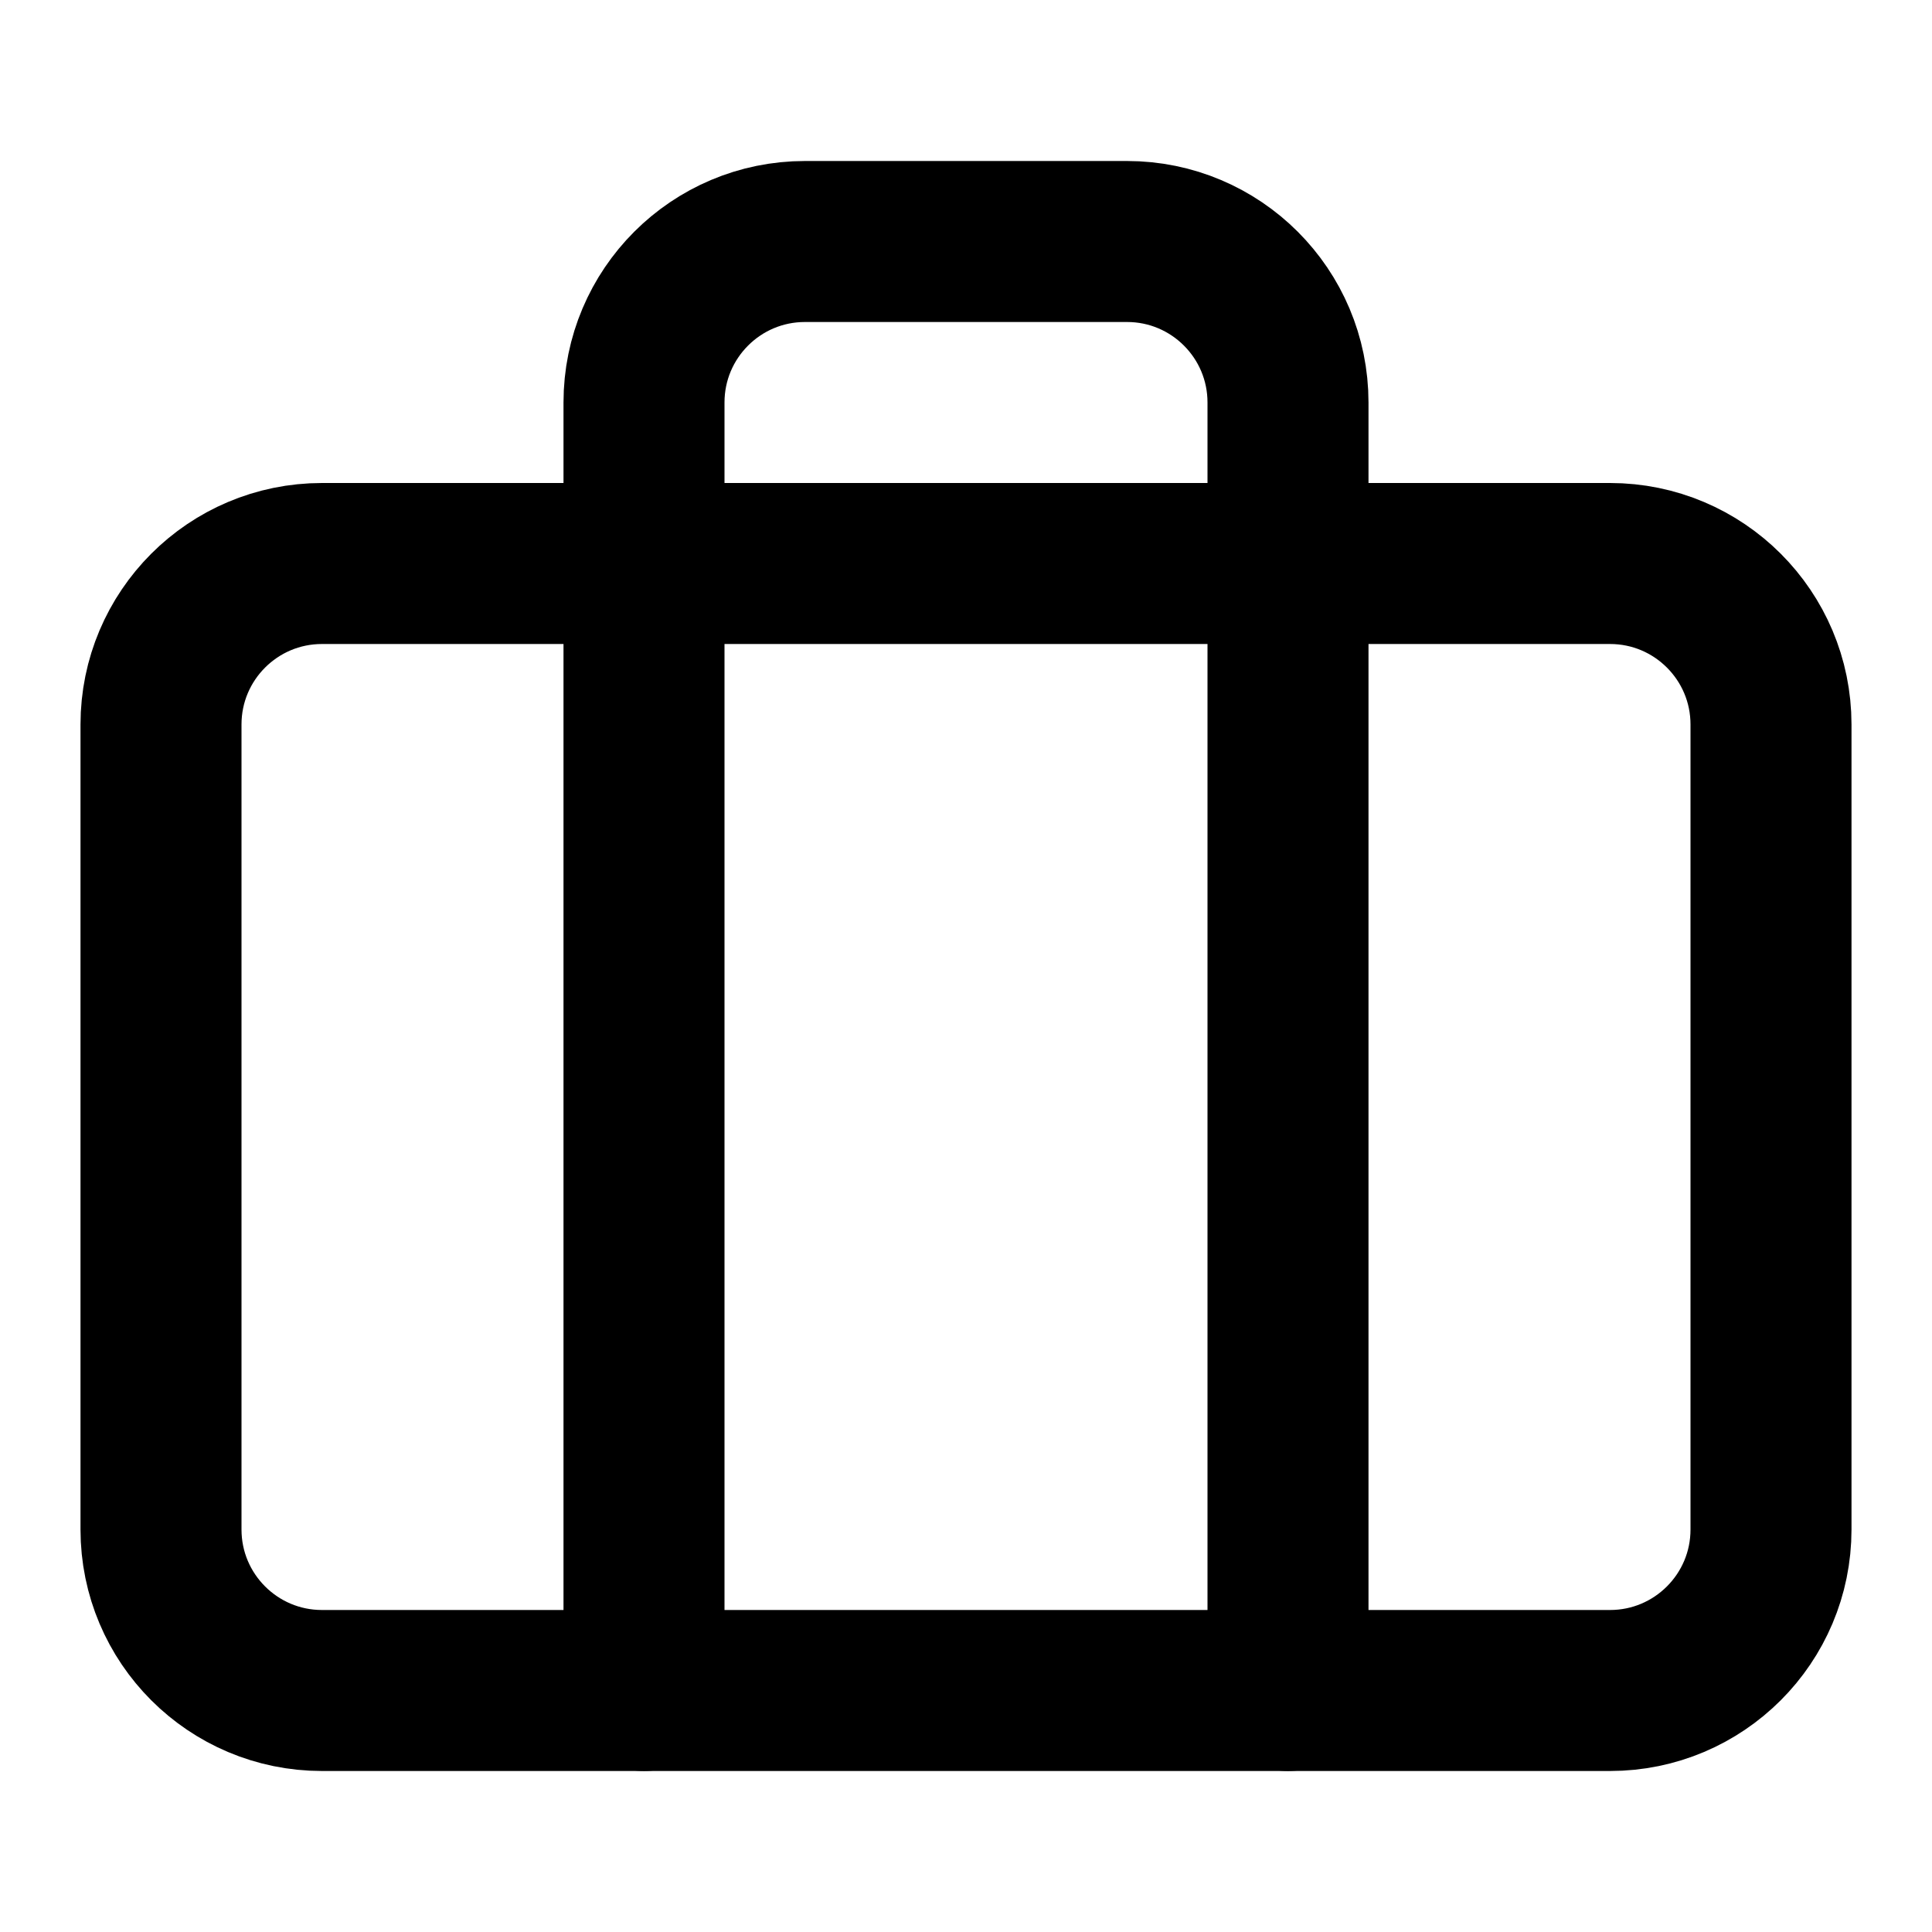
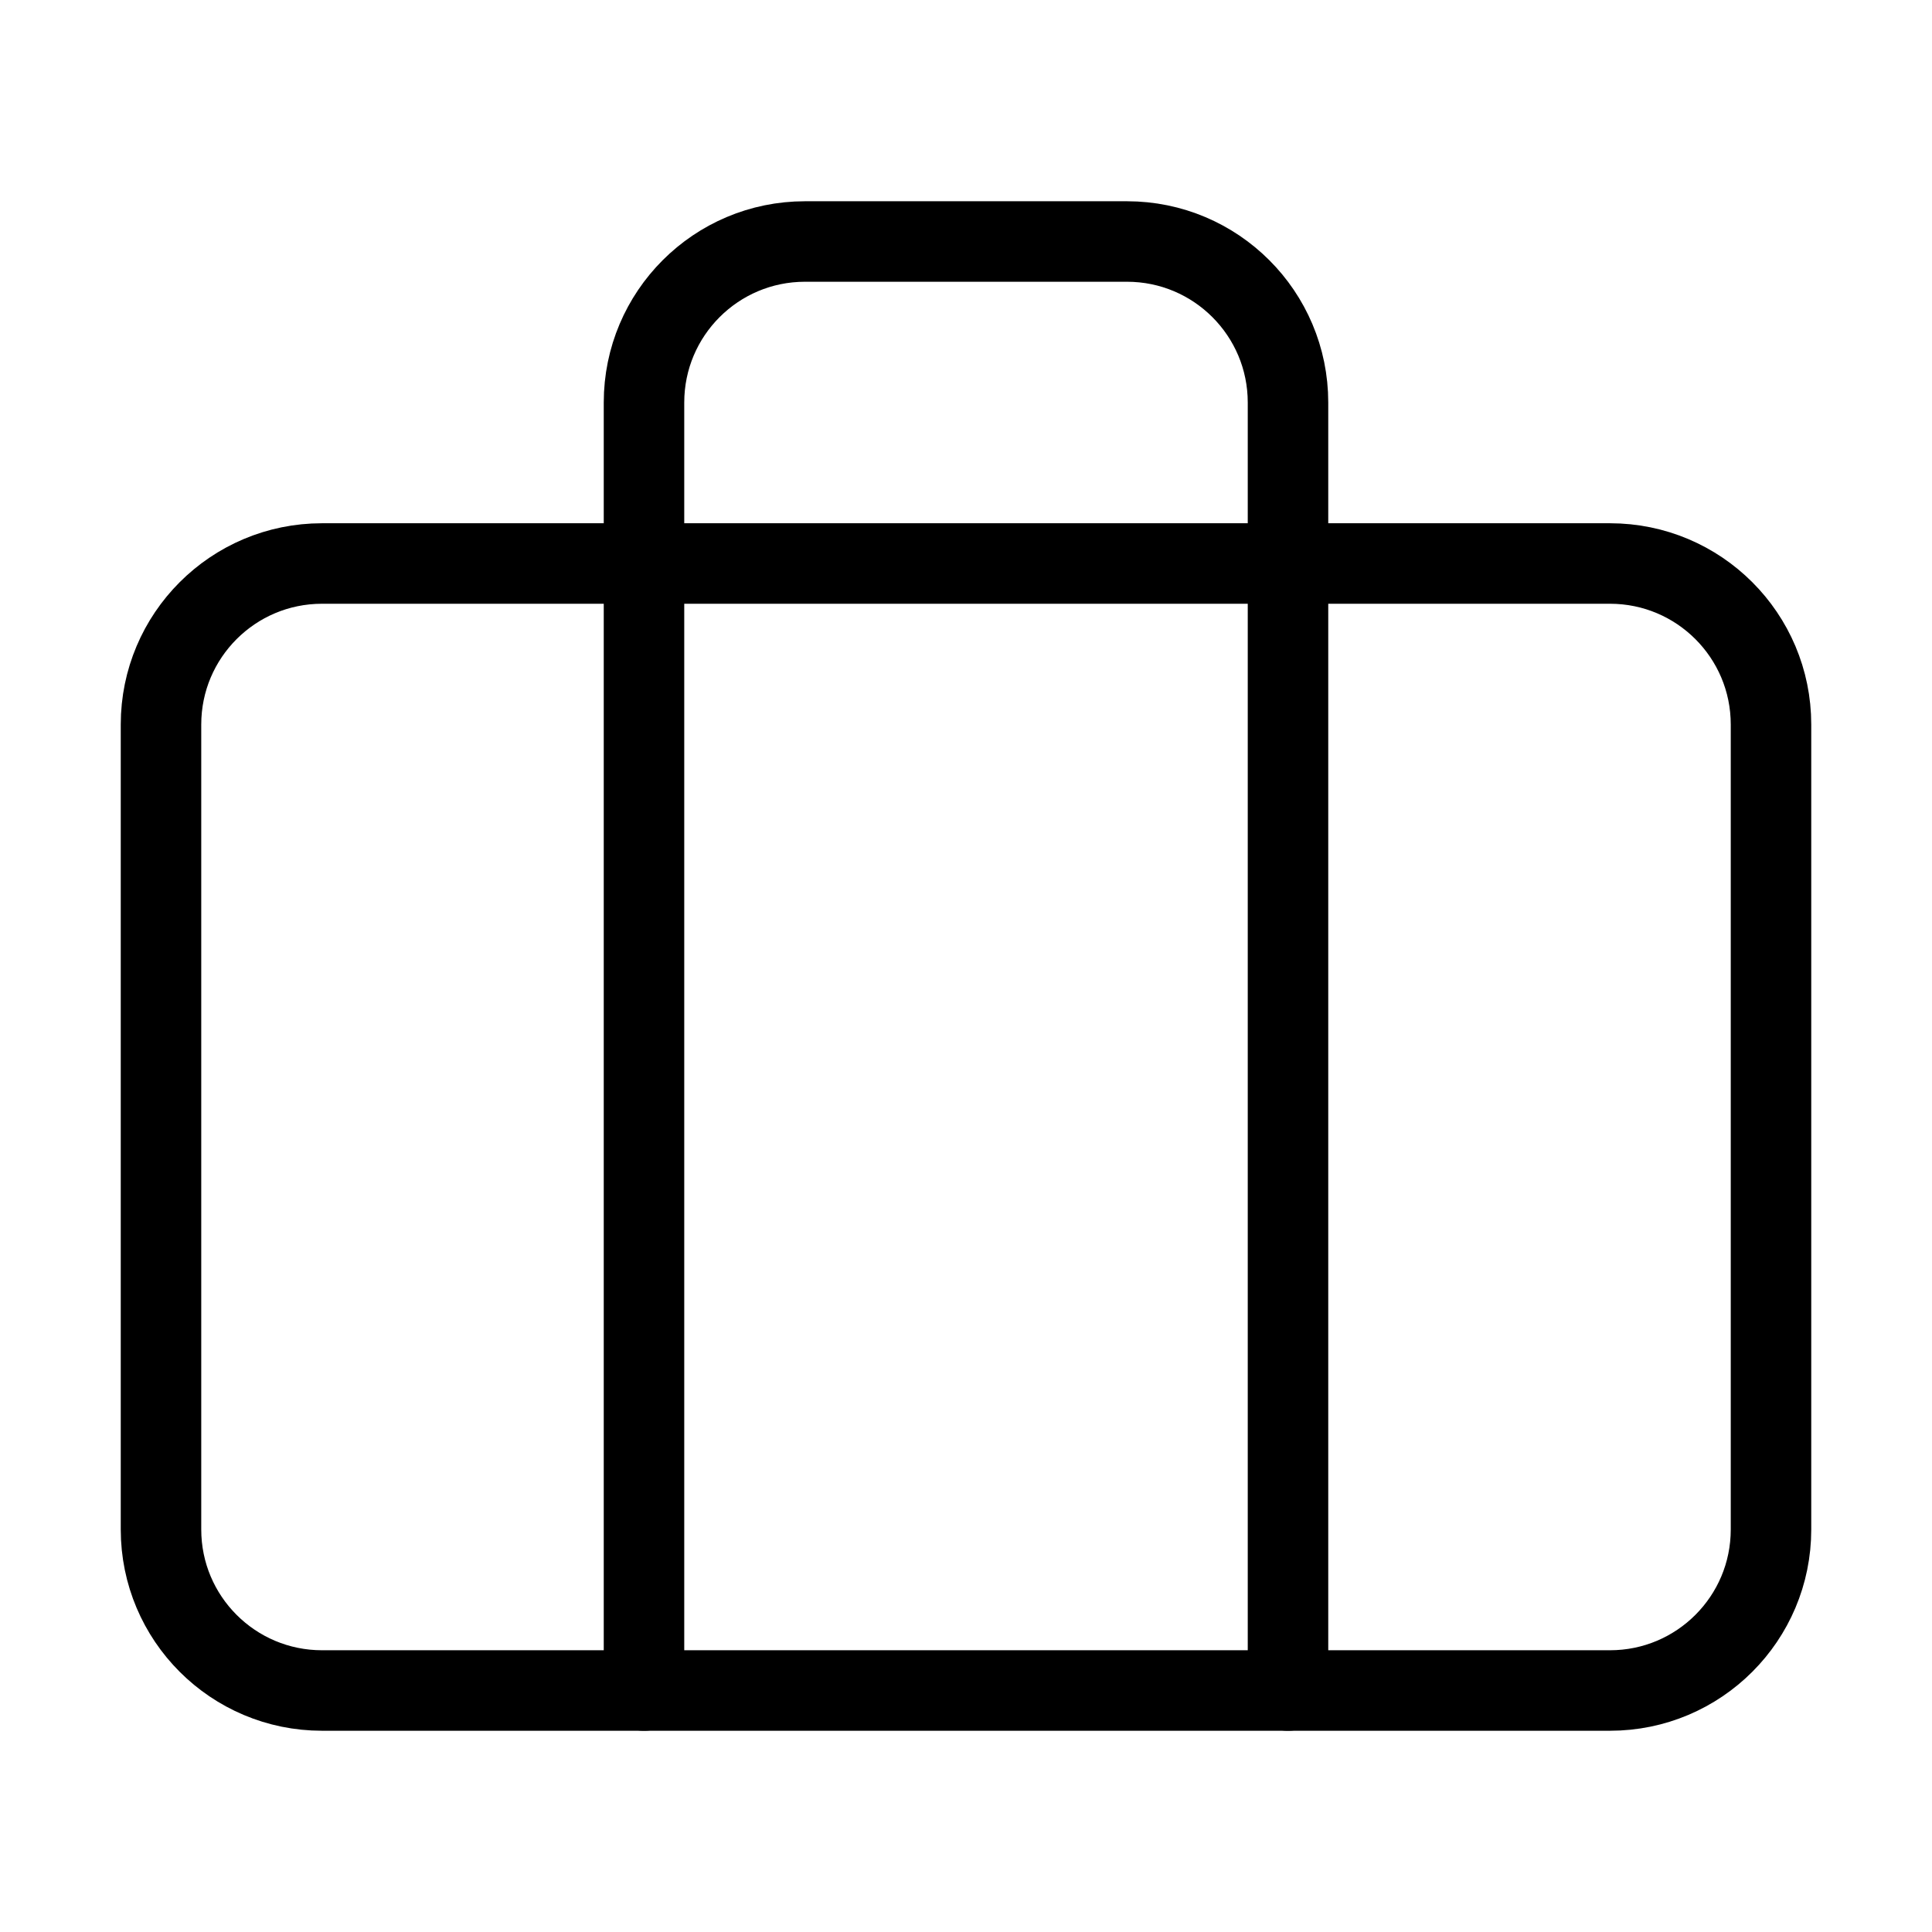
- <svg xmlns="http://www.w3.org/2000/svg" width="24" height="24" viewBox="0 0 24 24" fill="none" stroke="currentColor" stroke-width="2" stroke-linecap="round" stroke-linejoin="round" class="feather feather-briefcase">
+ <svg xmlns="http://www.w3.org/2000/svg" width="24" height="24" viewBox="0 0 24 24" fill="none" stroke="currentColor" stroke-width="1" stroke-linecap="round" stroke-linejoin="round" class="feather feather-briefcase">
  <rect x="2" y="7" width="20" height="14" rx="2" ry="2" />
  <path d="M16 21V5a2 2 0 0 0-2-2h-4a2 2 0 0 0-2 2v16" />
</svg>
